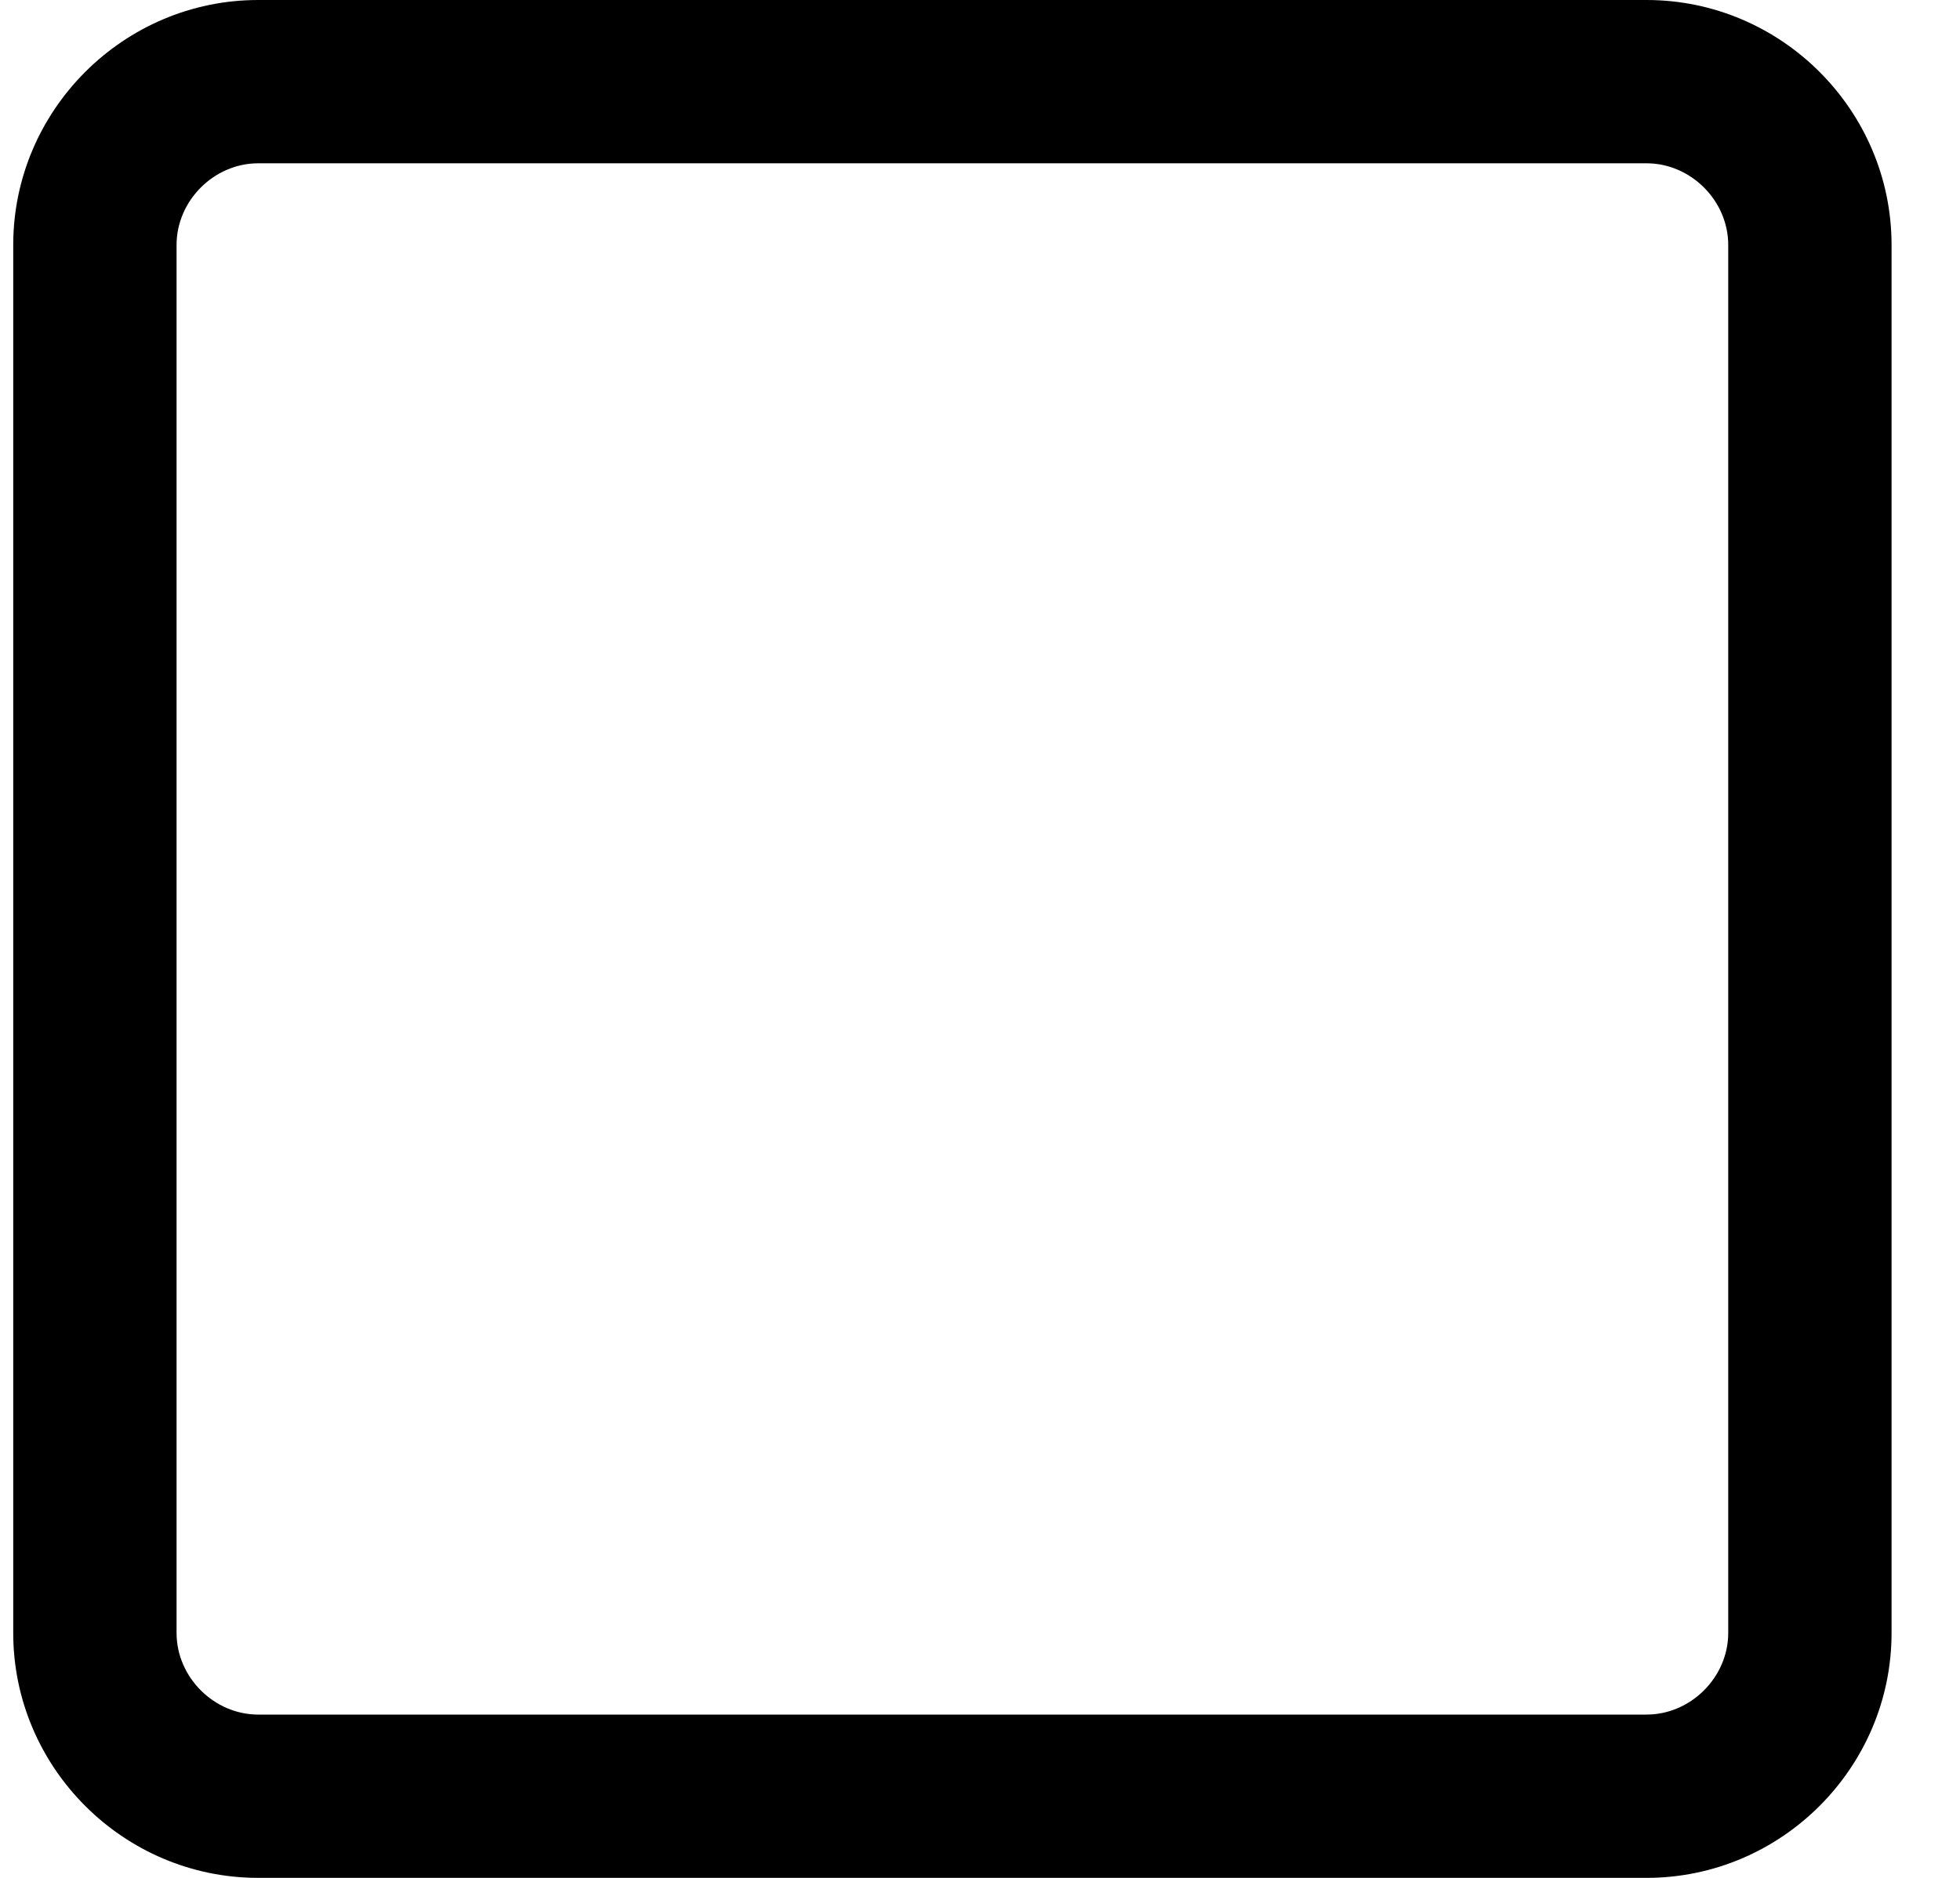
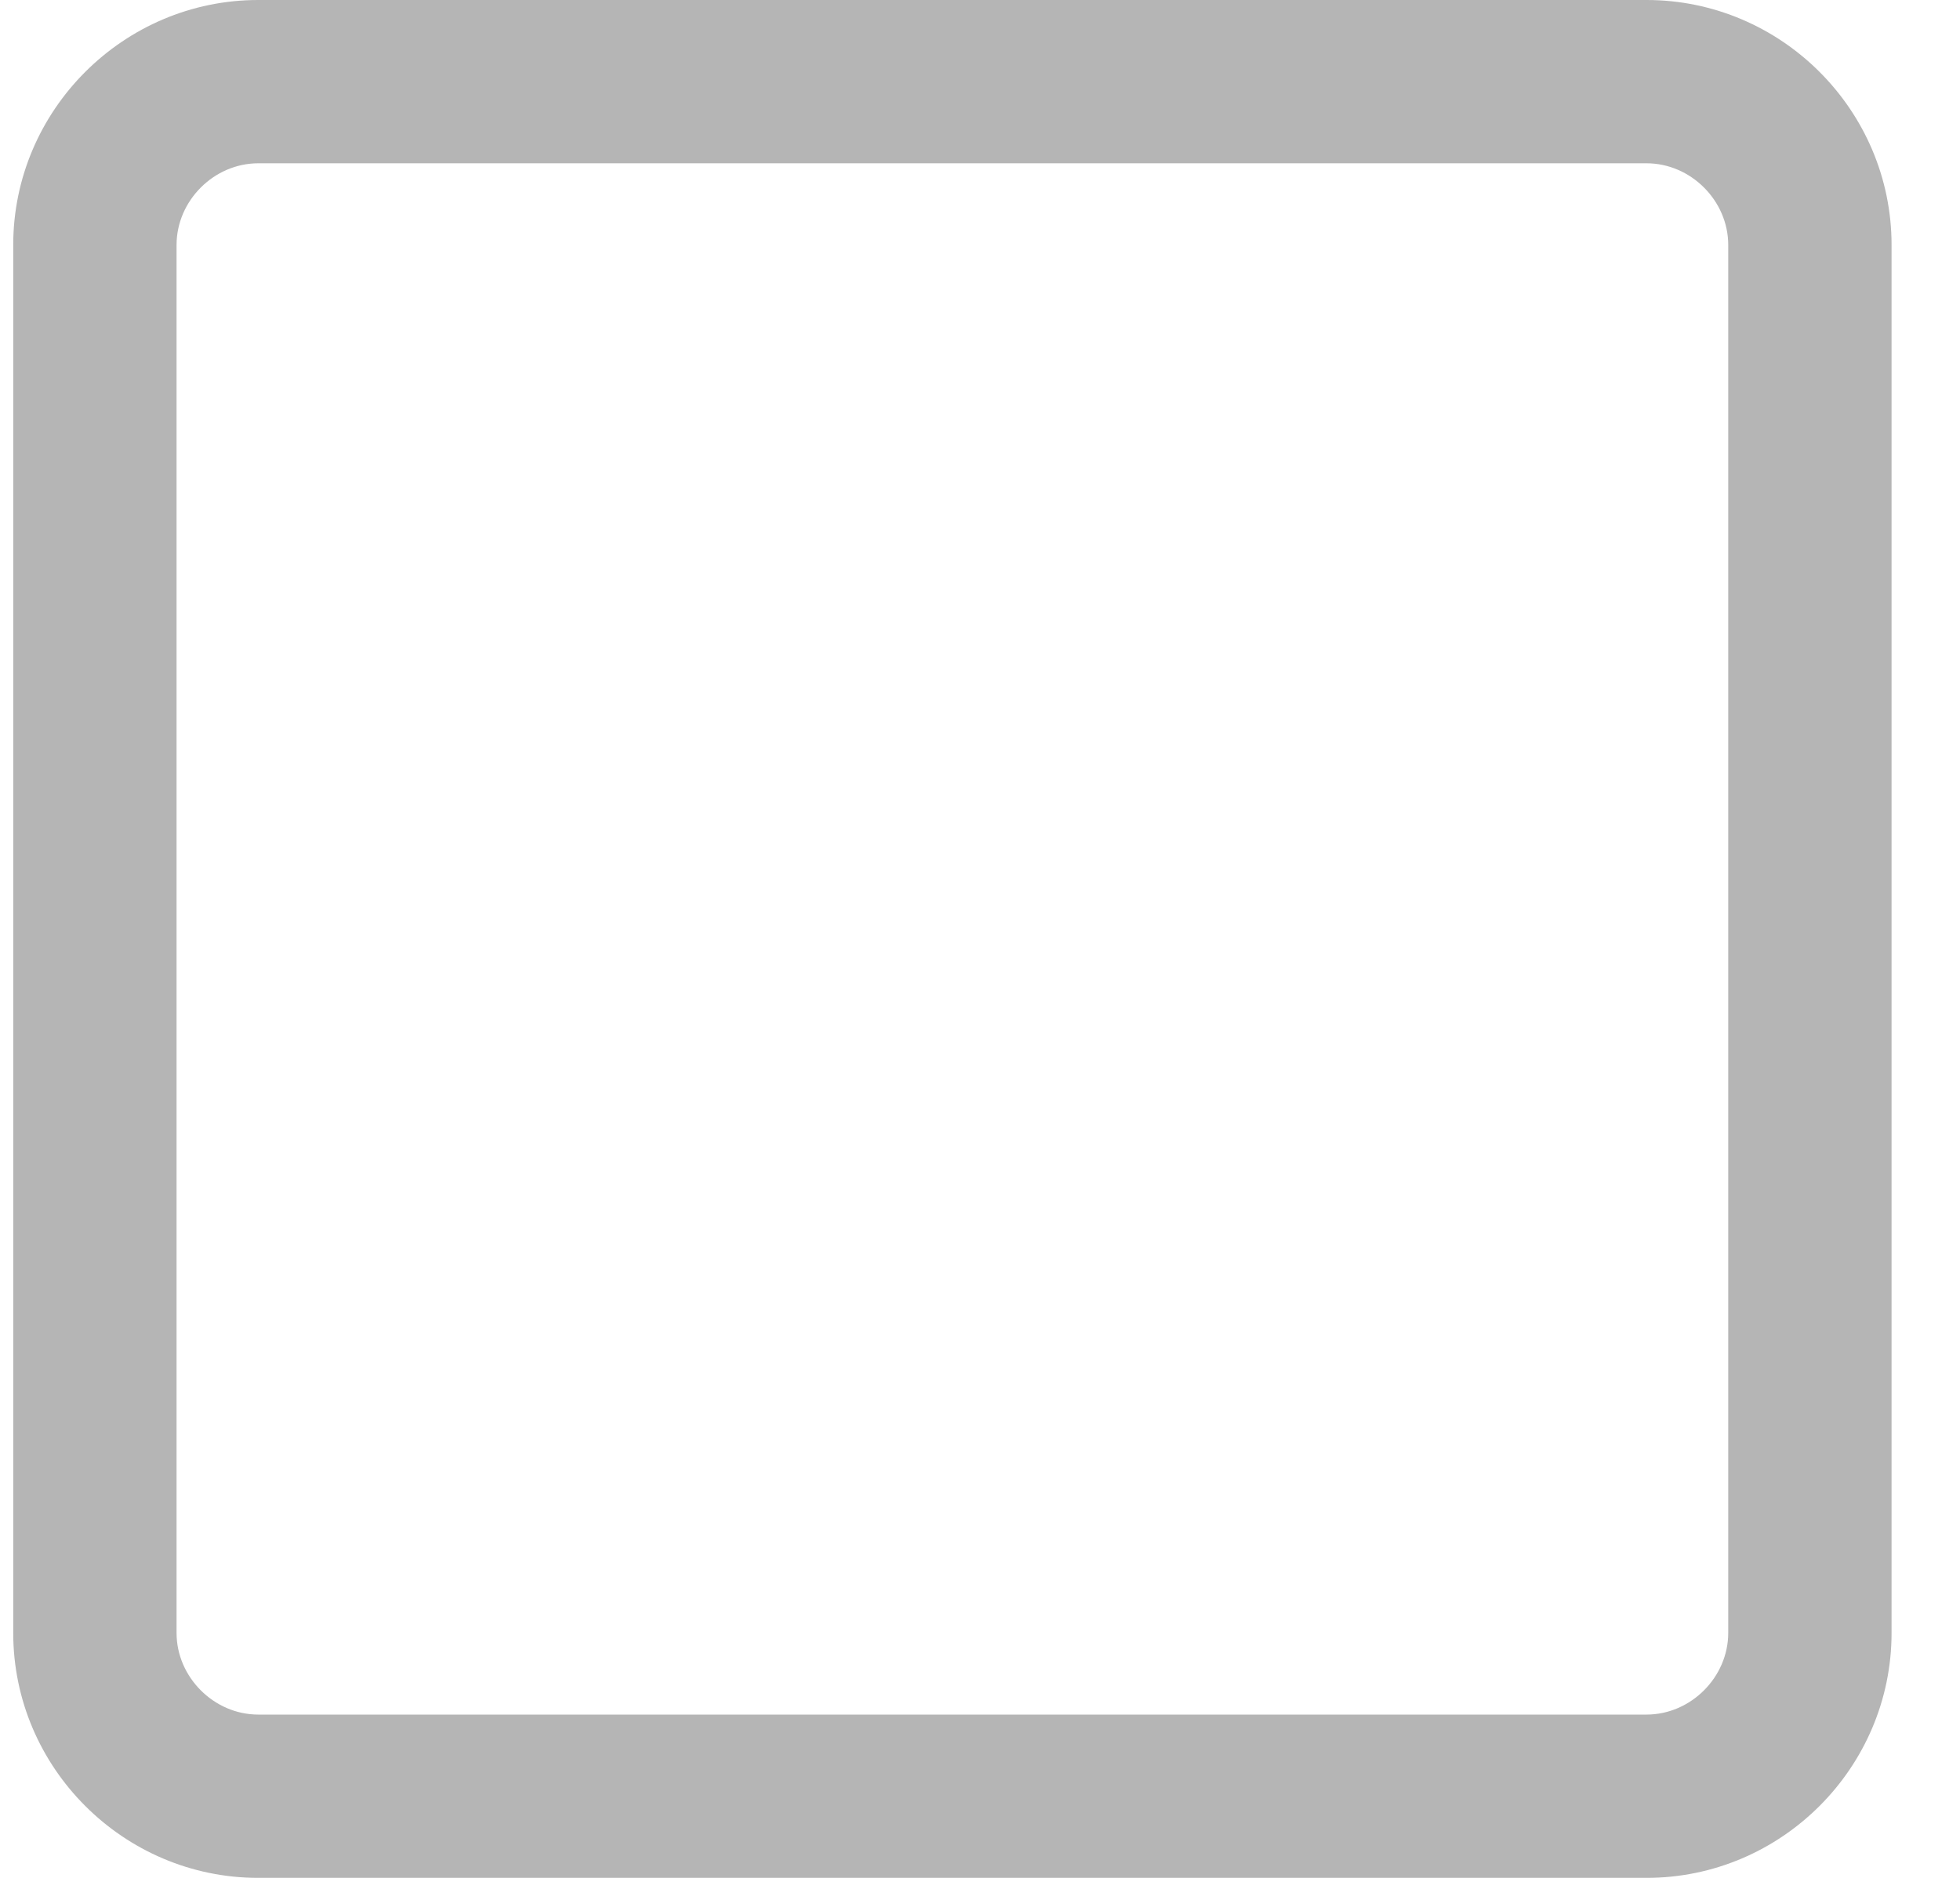
<svg xmlns="http://www.w3.org/2000/svg" width="24" height="23" viewBox="0 0 24 23" fill="none">
-   <path fill-rule="evenodd" clip-rule="evenodd" d="M3.162 0H20.162C21.812 0 23.162 1.35 23.162 3V20C23.162 21.65 21.812 23 20.162 23H3.162C1.512 23 0.162 21.65 0.162 20V3C0.162 1.35 1.512 0 3.162 0ZM21.162 3C21.162 2.458 20.704 2 20.162 2H3.162C2.62 2 2.162 2.458 2.162 3V20C2.162 20.542 2.62 21 3.162 21H20.162C20.704 21 21.162 20.542 21.162 20V3Z" fill="#000000" />
+   <path fill-rule="evenodd" clip-rule="evenodd" d="M3.162 0H20.162C21.812 0 23.162 1.35 23.162 3V20C23.162 21.65 21.812 23 20.162 23H3.162C1.512 23 0.162 21.65 0.162 20V3C0.162 1.35 1.512 0 3.162 0ZM21.162 3C21.162 2.458 20.704 2 20.162 2H3.162C2.62 2 2.162 2.458 2.162 3V20C2.162 20.542 2.62 21 3.162 21H20.162C20.704 21 21.162 20.542 21.162 20V3Z" fill="#b5b5b5" />
</svg>
